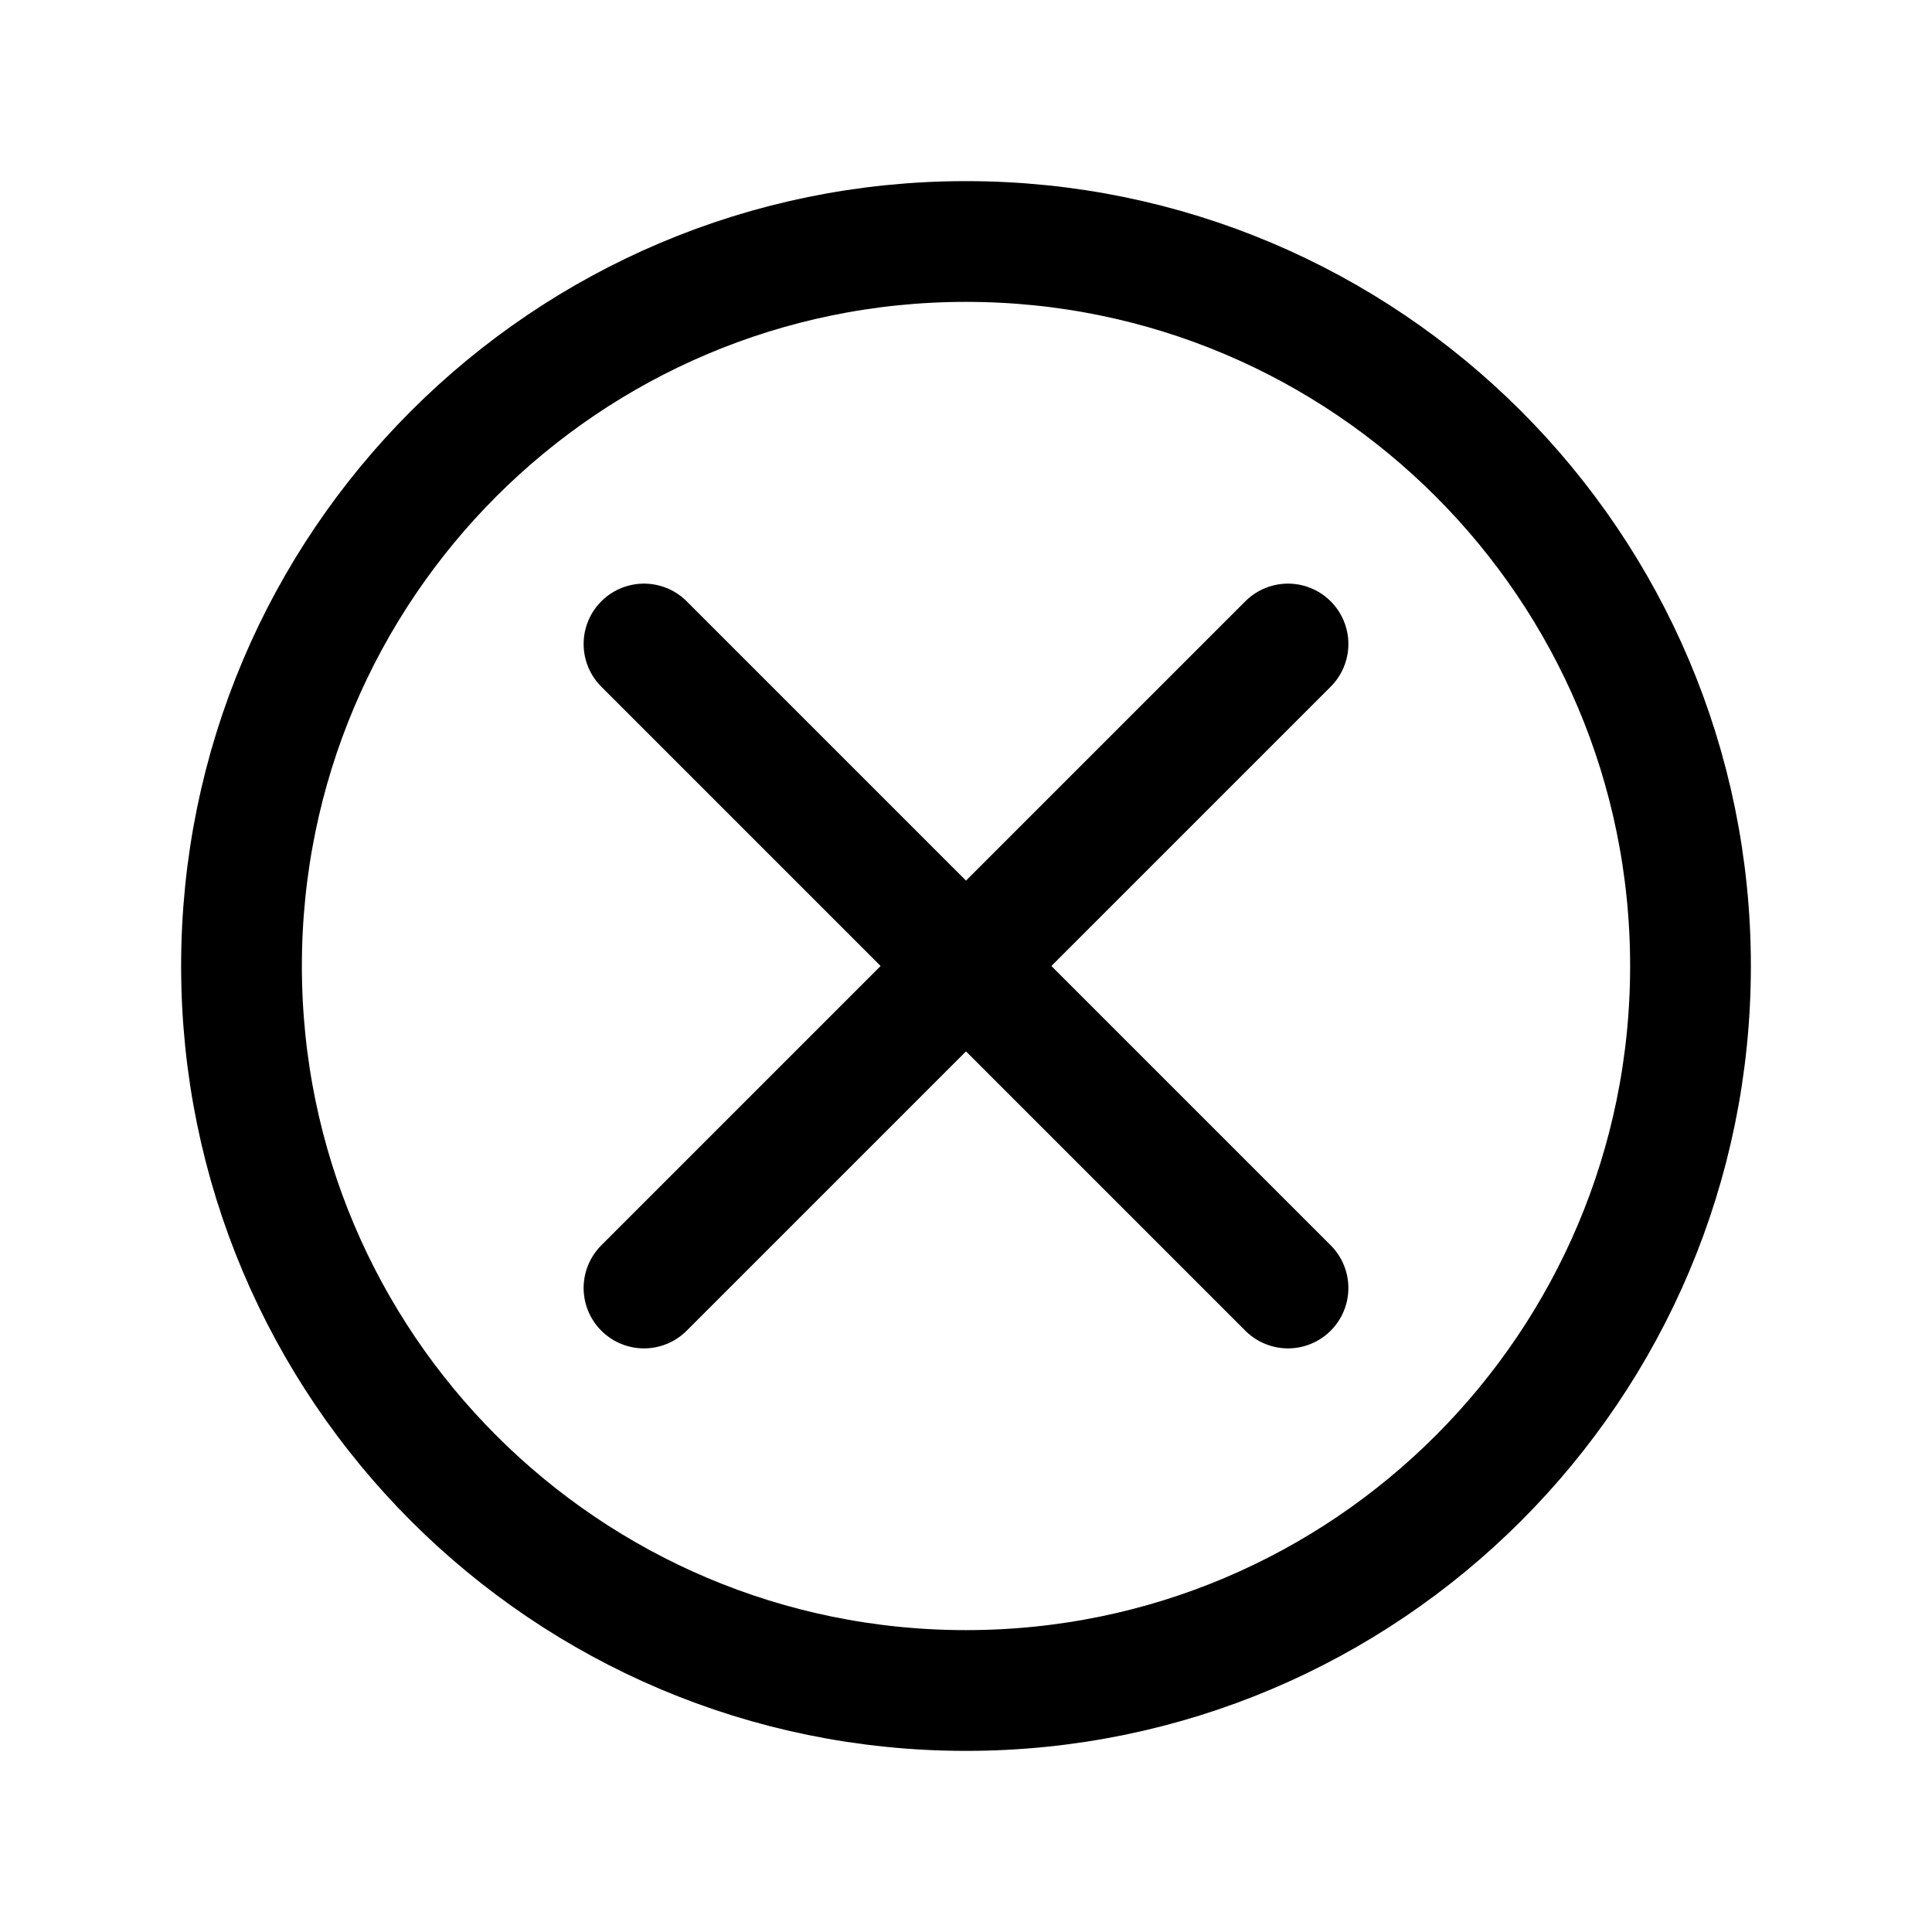
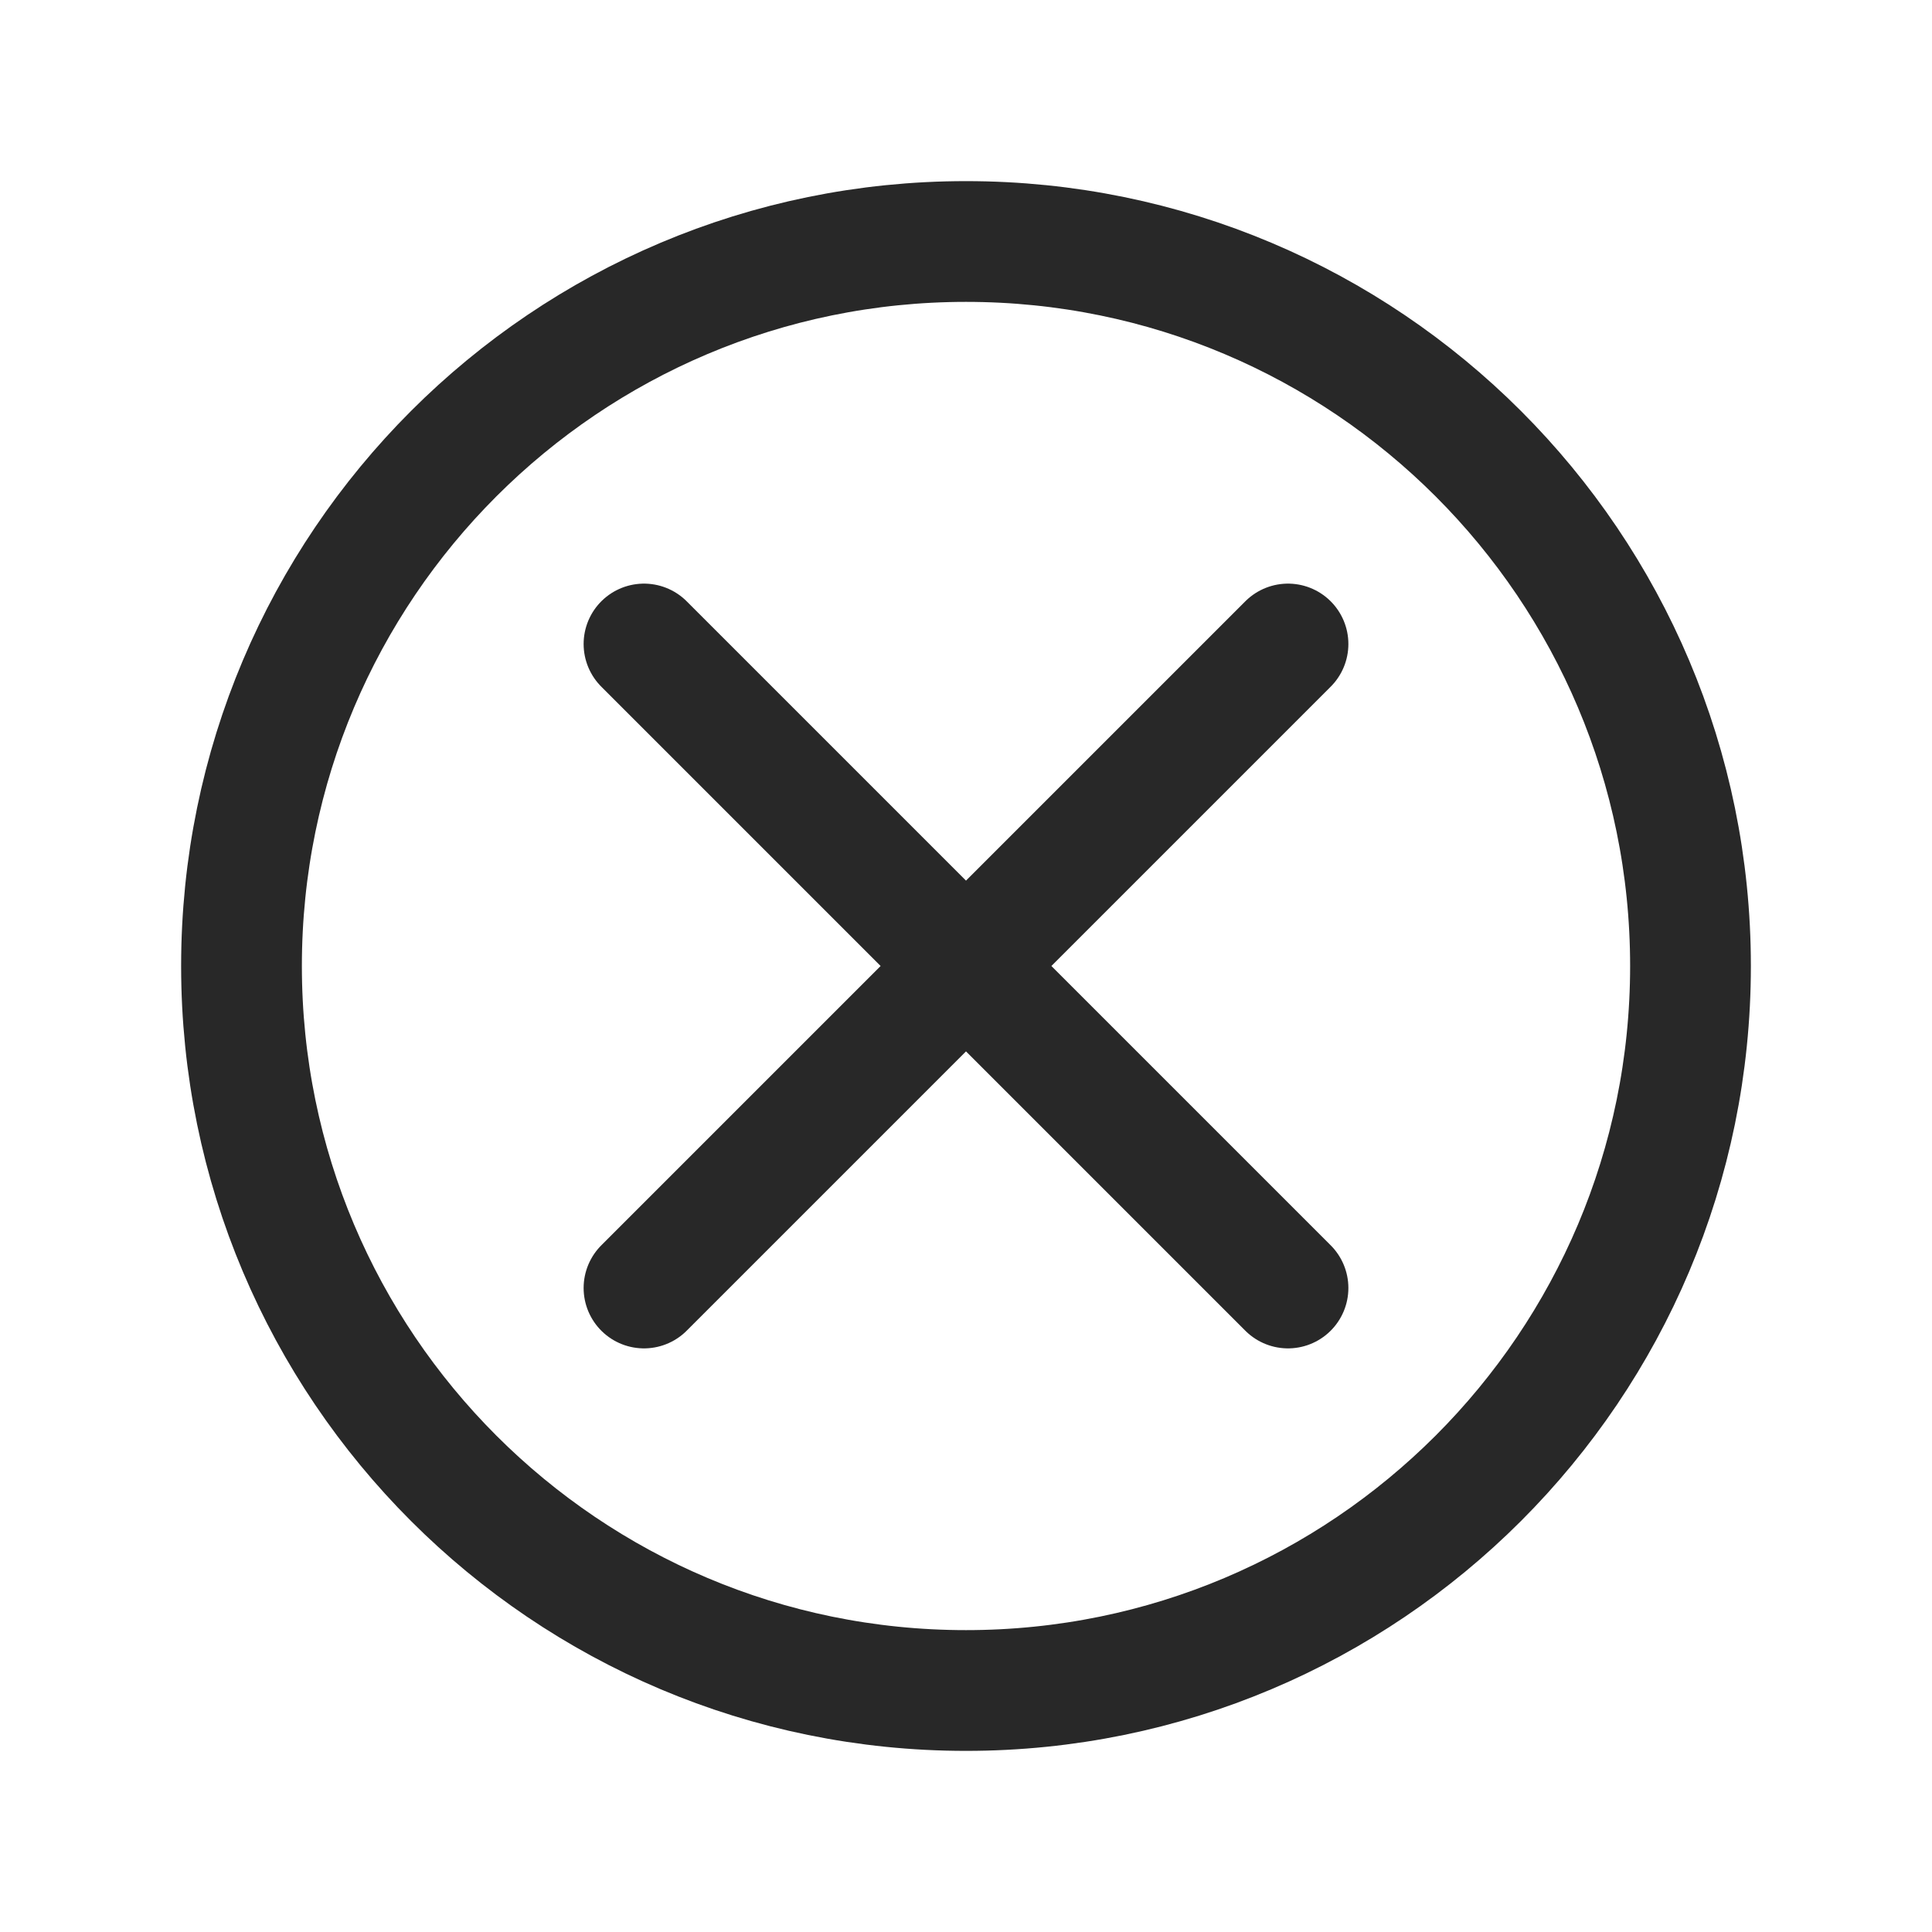
- <svg xmlns="http://www.w3.org/2000/svg" viewBox="0 0 24 24" stroke="#000000">
+ <svg xmlns="http://www.w3.org/2000/svg" viewBox="0 0 24 24" stroke="#282828">
  <path d="M16 8L8 16M8 8L16 16M21 12C21 16.971 16.971 21 12 21C7.029 21 3 16.971 3 12C3 7.029 7.029 3 12 3C16.971 3 21 7.029 21 12Z" fill="none" stroke-width="1.5" stroke-linecap="round" stroke-linejoin="round" />
</svg>
